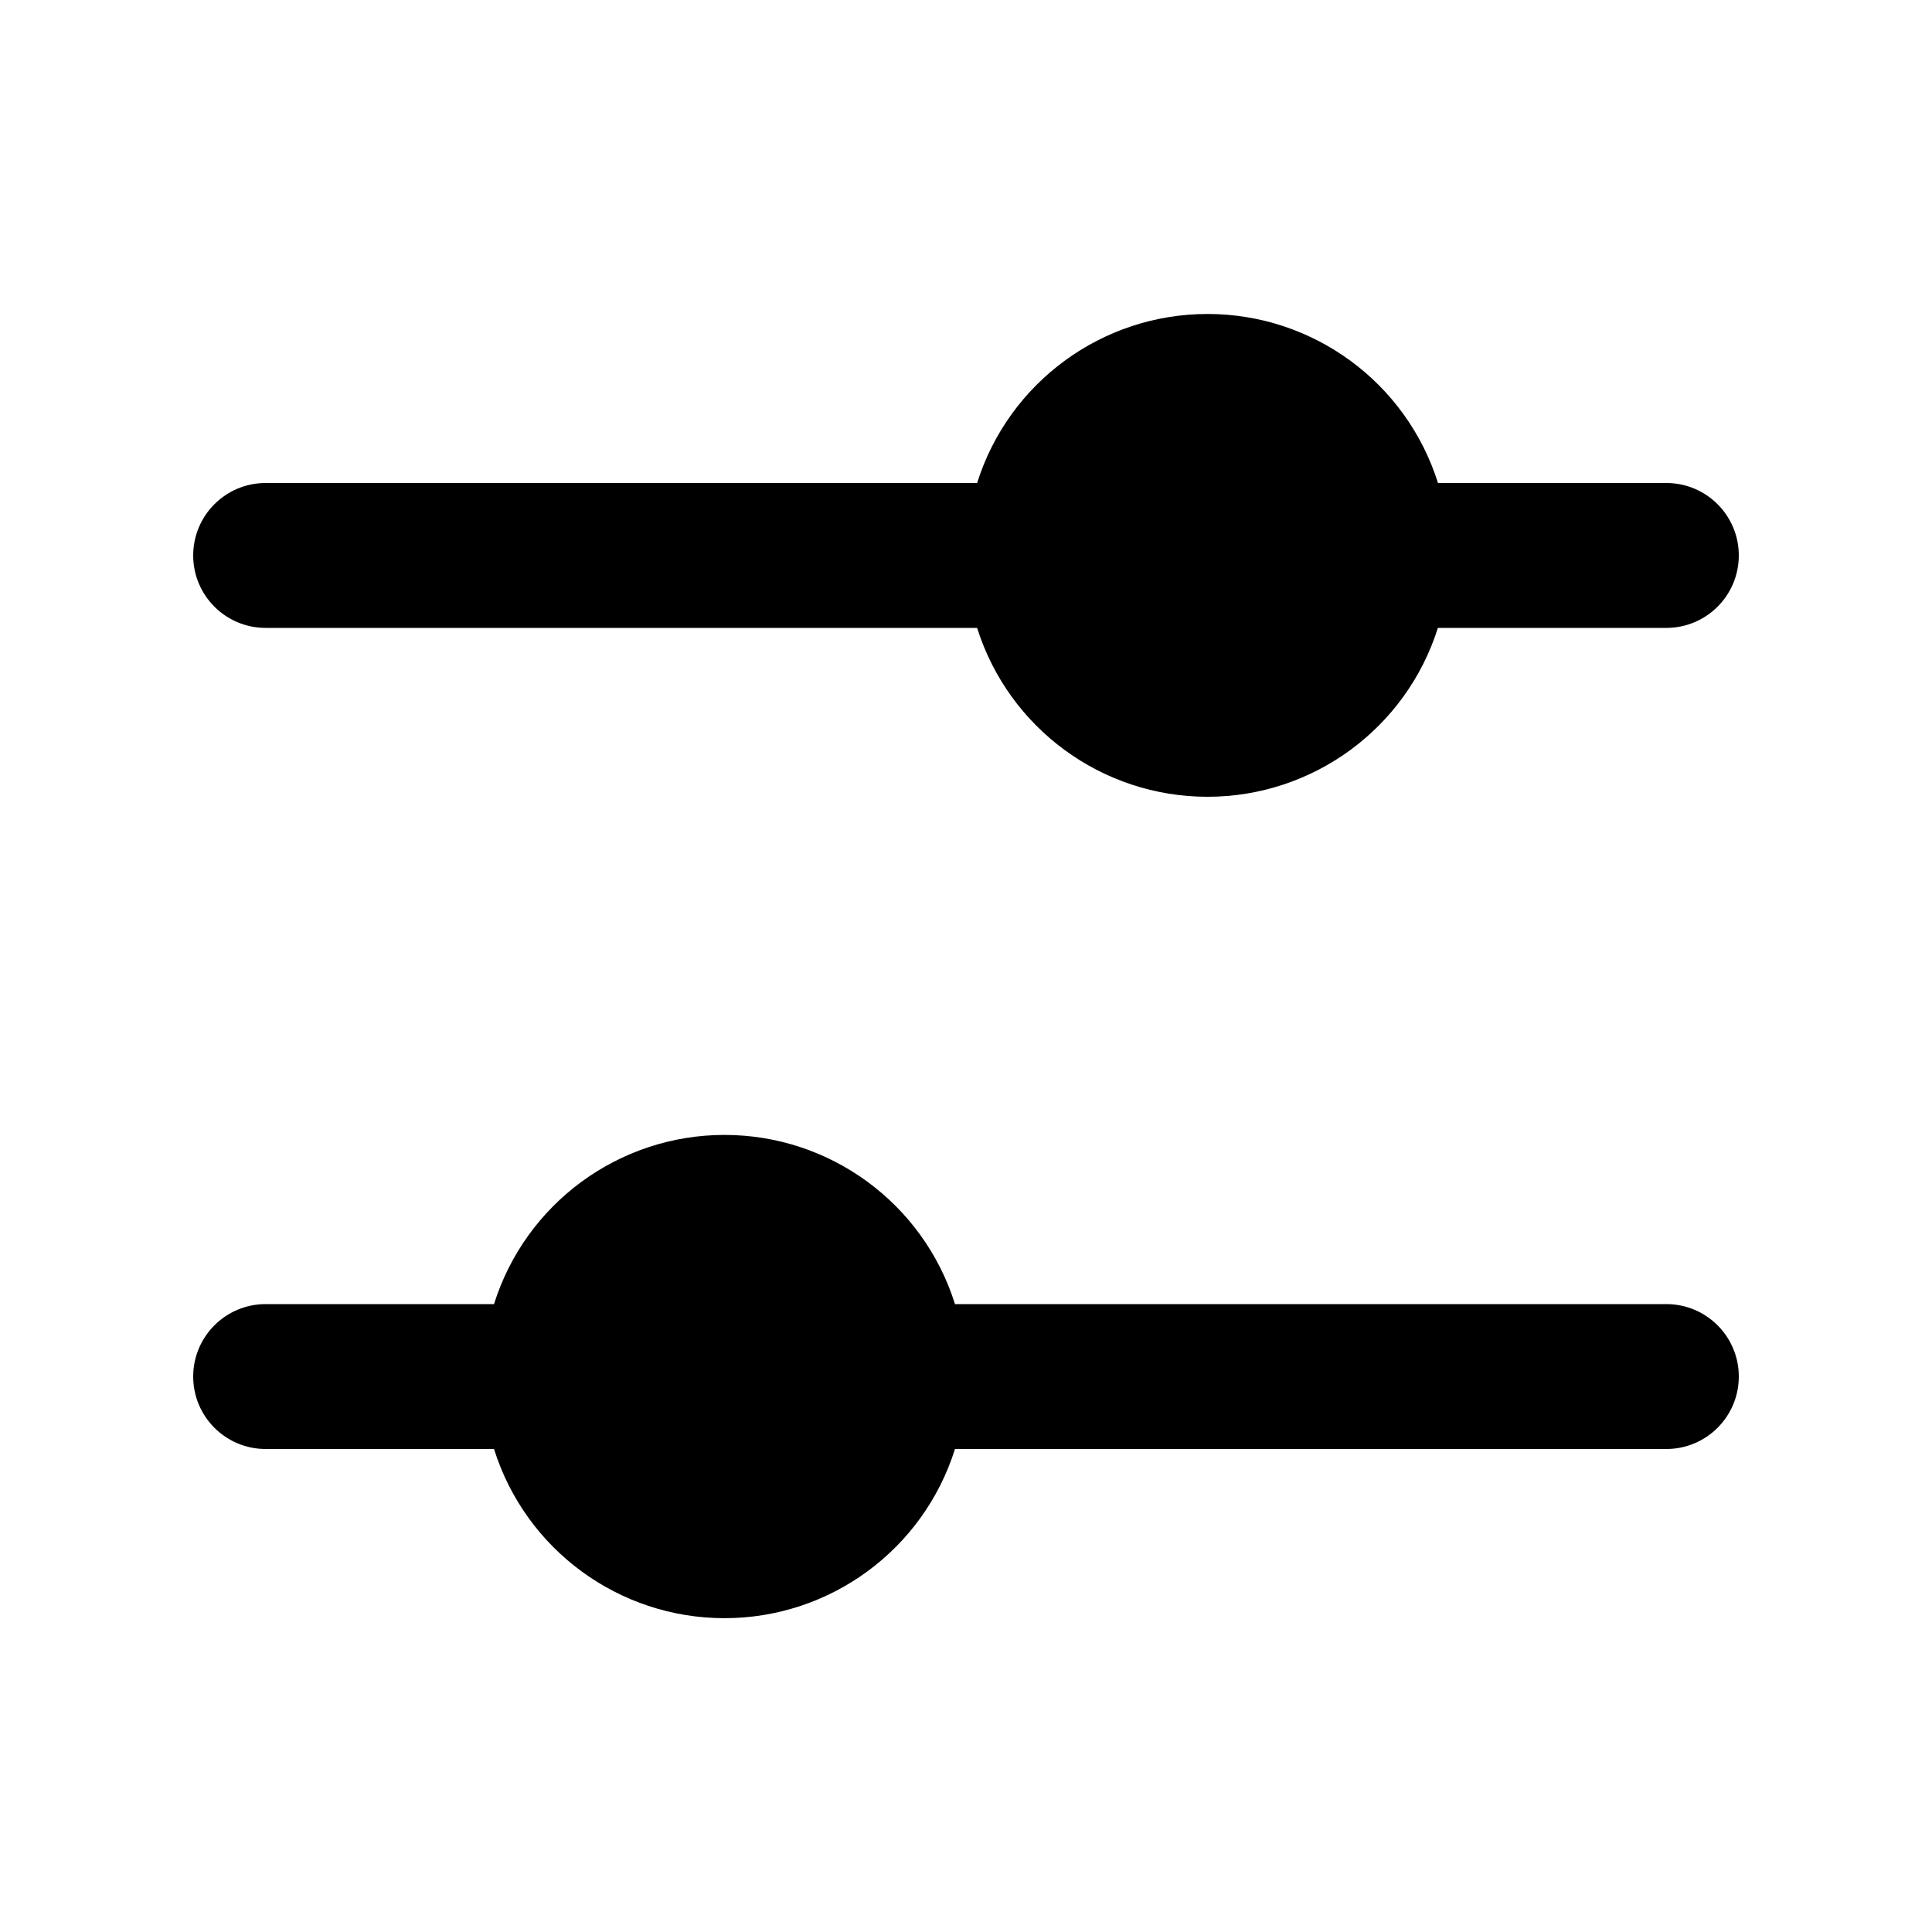
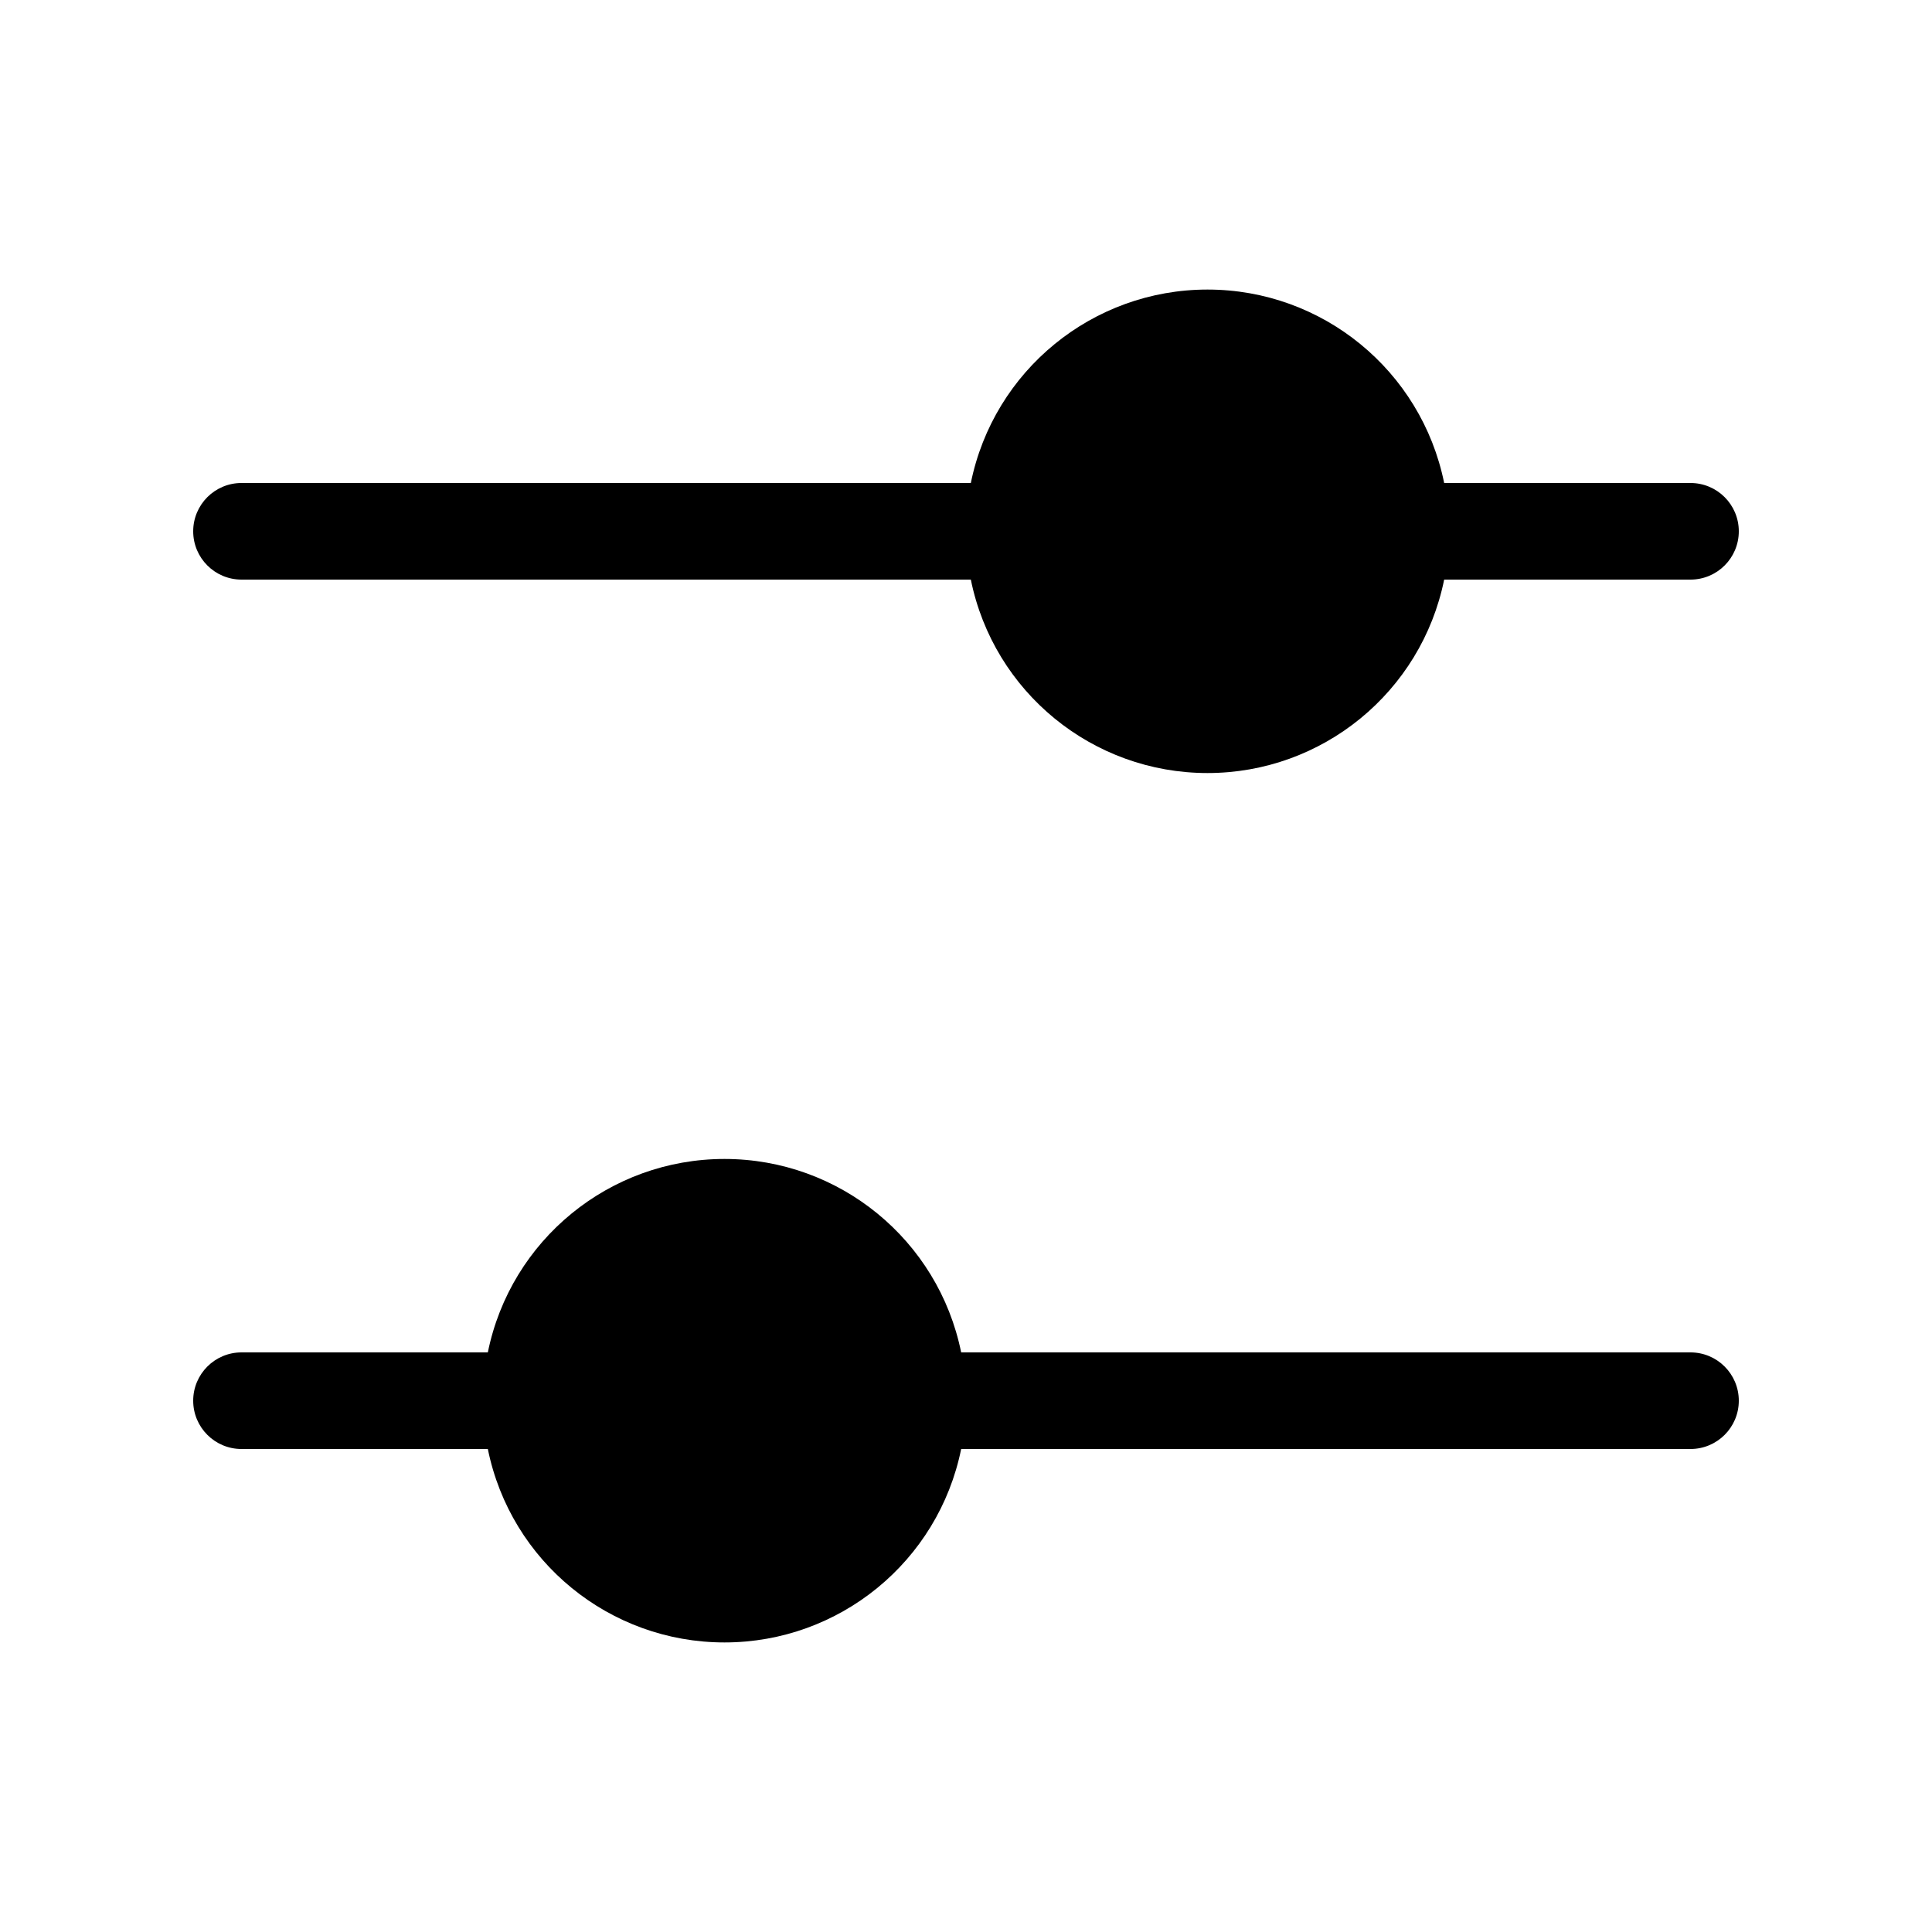
<svg xmlns="http://www.w3.org/2000/svg" fill="none" viewBox="0 0 20 20">
-   <path fill="currentColor" d="M17.25 5h-2.364a2.501 2.501 0 0 0-4.771 0H2.75a.75.75 0 0 0 0 1.5h7.365a2.501 2.501 0 0 0 4.77 0h2.365a.75.75 0 0 0 0-1.5m-14.5 8.5a.75.75 0 0 0 0 1.5h2.364a2.501 2.501 0 0 0 4.772 0h7.364a.75.75 0 0 0 0-1.5H9.886a2.501 2.501 0 0 0-4.772 0z" />
+   <path fill="currentColor" d="M9.95 14a2.5 2.5 0 0 0-4.9 0H2.5a.5.5 0 0 0 0 1h2.55a2.5 2.5 0 0 0 4.9 0h7.55a.5.5 0 0 0 0-1zm5-9a2.5 2.5 0 0 0-4.9 0H2.5a.5.5 0 0 0 0 1h7.55a2.5 2.5 0 0 0 4.9 0h2.55a.5.5 0 0 0 0-1z" />
</svg>
